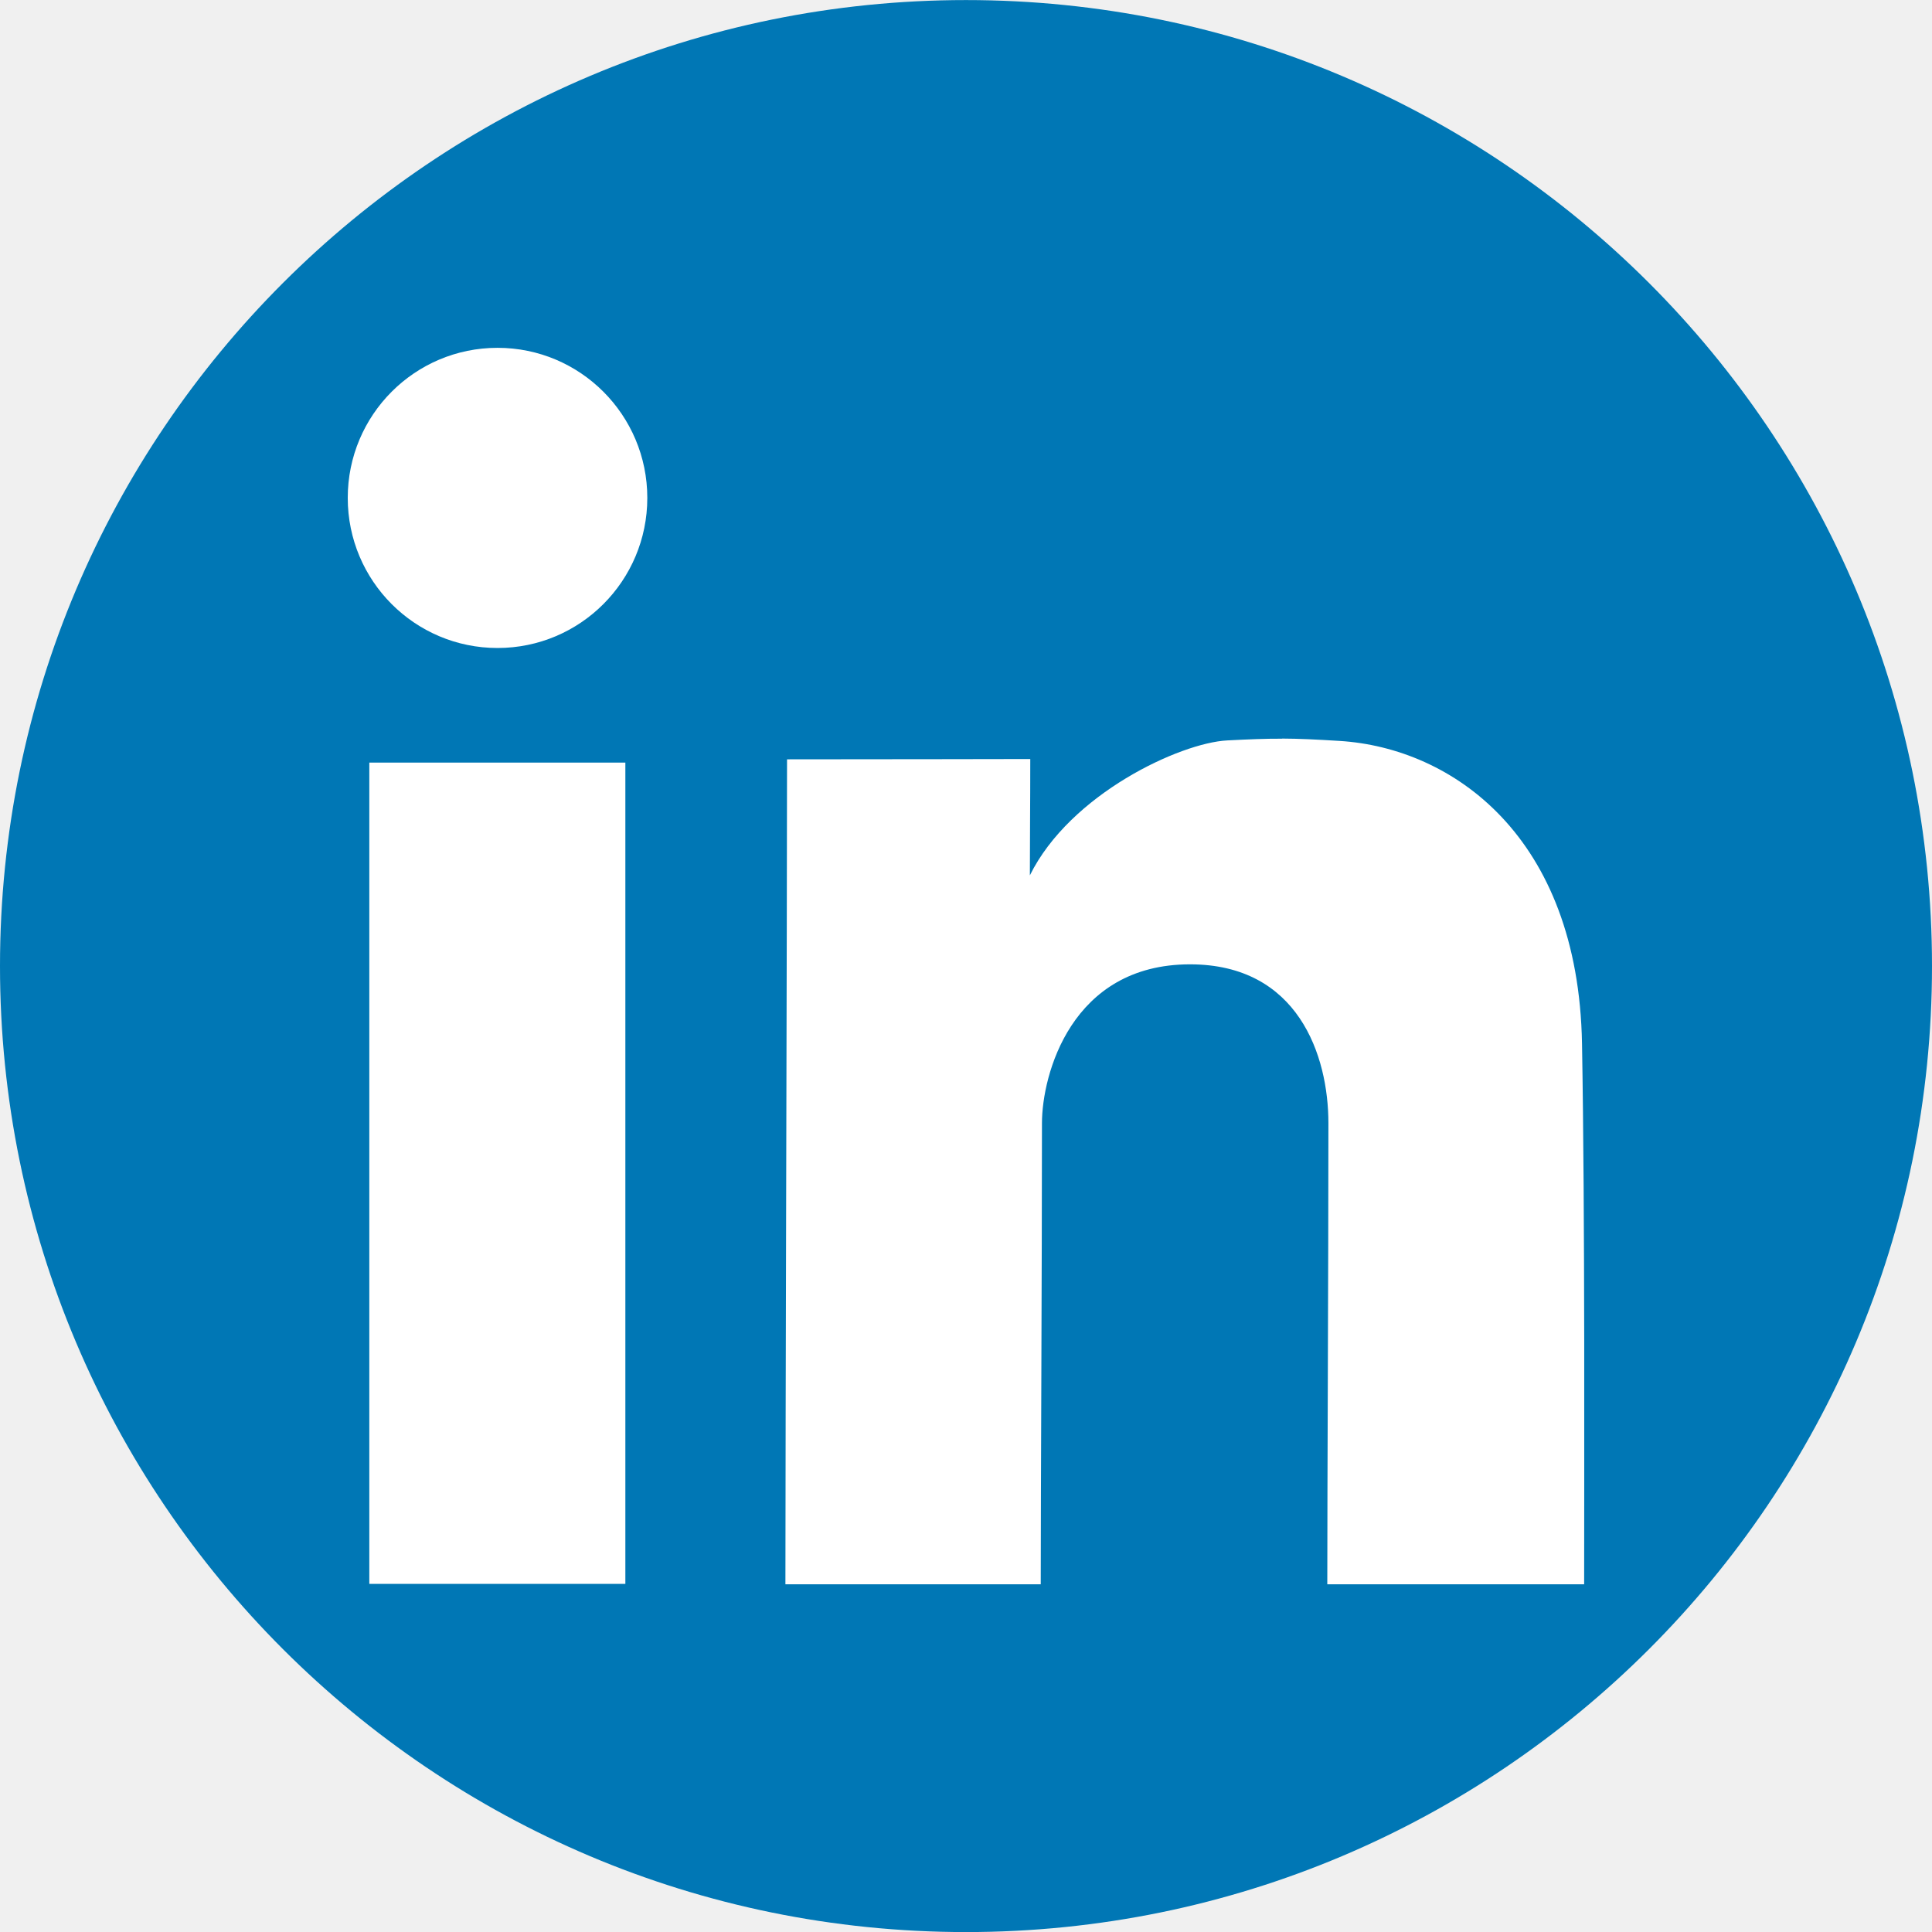
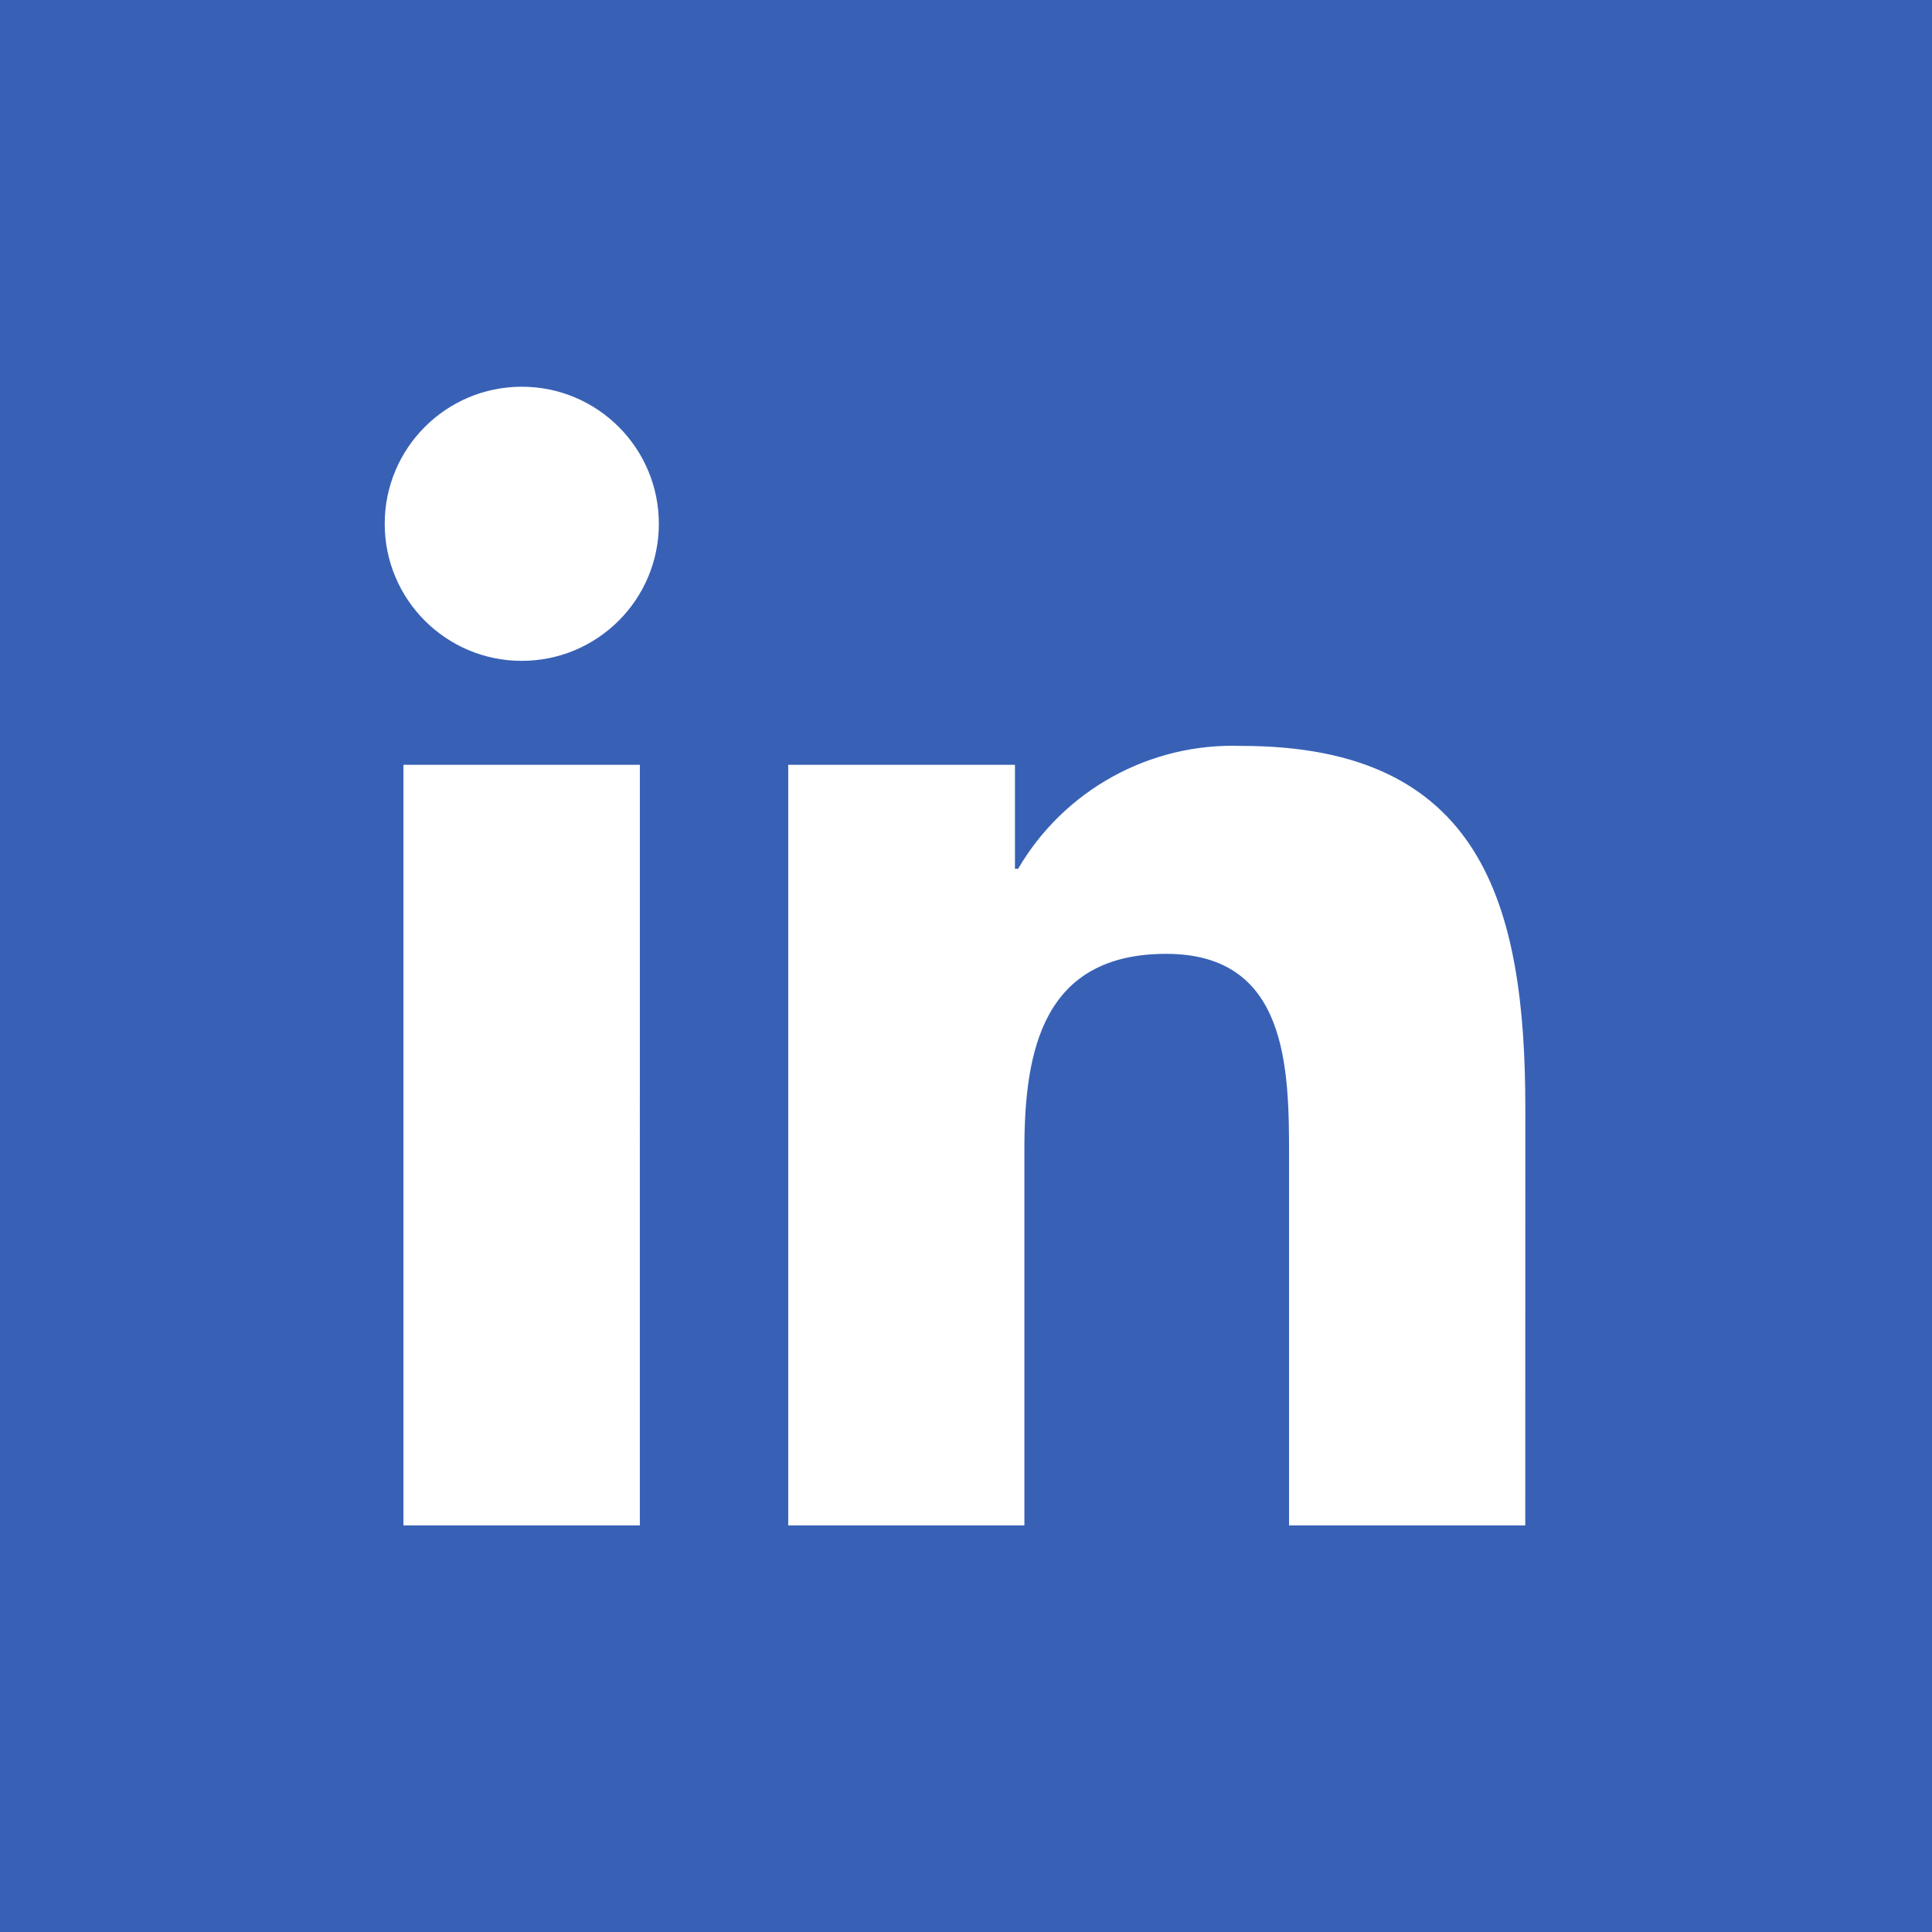
- <svg xmlns="http://www.w3.org/2000/svg" version="1.1" viewBox="0 0 128 128">
-   <g transform="matrix(.256 0 0 .256 0 -141.4)">
-     <rect y="552.36" width="500" height="500" rx="250" ry="250" fill="#0077b5" />
-     <g transform="matrix(.99533 0 0 .99717 619.97 -73.129)" />
-     <path d="m128.76 642.36c-21.414 0-38.763 17.389-38.763 38.842 0 21.453 17.35 38.842 38.763 38.842s38.763-17.389 38.763-38.842c0-21.453-17.35-38.842-38.763-38.842zm203.03 101.13v0.026c-4.378-0.016-8.627 0.16-14.184 0.447-12.189 0.631-40.656 13.838-51.079 34.921 0-9.153 0.105-17.56 0.105-30.105-12.485 0-28.824 0.079-62.947 0.079 0 38.308-0.421 173.97-0.421 213.5h66.079c0-23.45 0.316-82.353 0.316-119.34 0-12.42 7.508-41.105 38.316-41.105 27.974 0 35.816 23.577 35.816 41.105 0 38.523-0.289 92.976-0.289 119.34h66.474c0-25.772 0.236-95.779-0.553-139.95-0.958-53.628-33.533-76.51-62.763-78.316-6.015-0.371-10.49-0.589-14.868-0.605zm-236.21 6.21v212.55h66.263v-212.55z" fill="#fff" />
+ <svg xmlns="http://www.w3.org/2000/svg" viewBox="0 0 100 100" version="1.1" id="svg3070" height="100" width="100">
+   <defs id="defs3072" />
+   <g transform="translate(0,60)" style="display:inline" id="layer3">
+     <rect y="-60" x="0" height="100" width="100" id="rect834" style="opacity:1;fill:#3861b6;fill-opacity:1;stroke:none;stroke-width:66.503;stroke-linecap:square;stroke-linejoin:miter;stroke-miterlimit:4;stroke-dasharray:none;stroke-opacity:1;paint-order:markers stroke fill" />
+   </g>
+   <g transform="translate(0,60)" style="display:inline" id="layer4">
+     <path style="display:inline;fill:#ffffff;fill-opacity:1;stroke-width:1.027" id="path10-0-6" d="M 33.118,18.956 H 20.882 v -39.37 h 12.237 z m -6.112,-44.75 c -3.918,-2.9e-4 -7.094,-3.177 -7.093,-7.095 2.89e-4,-3.918 3.177,-7.094 7.095,-7.094 3.918,0 7.094,3.176 7.094,7.094 0,3.918 -3.176,7.094 -7.094,7.094 M 78.946,18.956 H 66.722 V -0.187 c 0,-4.566 -0.082,-10.442 -6.357,-10.442 -6.367,0 -7.343,4.975 -7.343,10.11 V 18.955 H 40.799 V -20.413 H 52.534 v 5.38 h 0.164 c 2.393,-4.091 6.842,-6.534 11.579,-6.358 12.39,0 14.674,8.149 14.674,18.751 l -0.004,21.596" />
  </g>
</svg>
